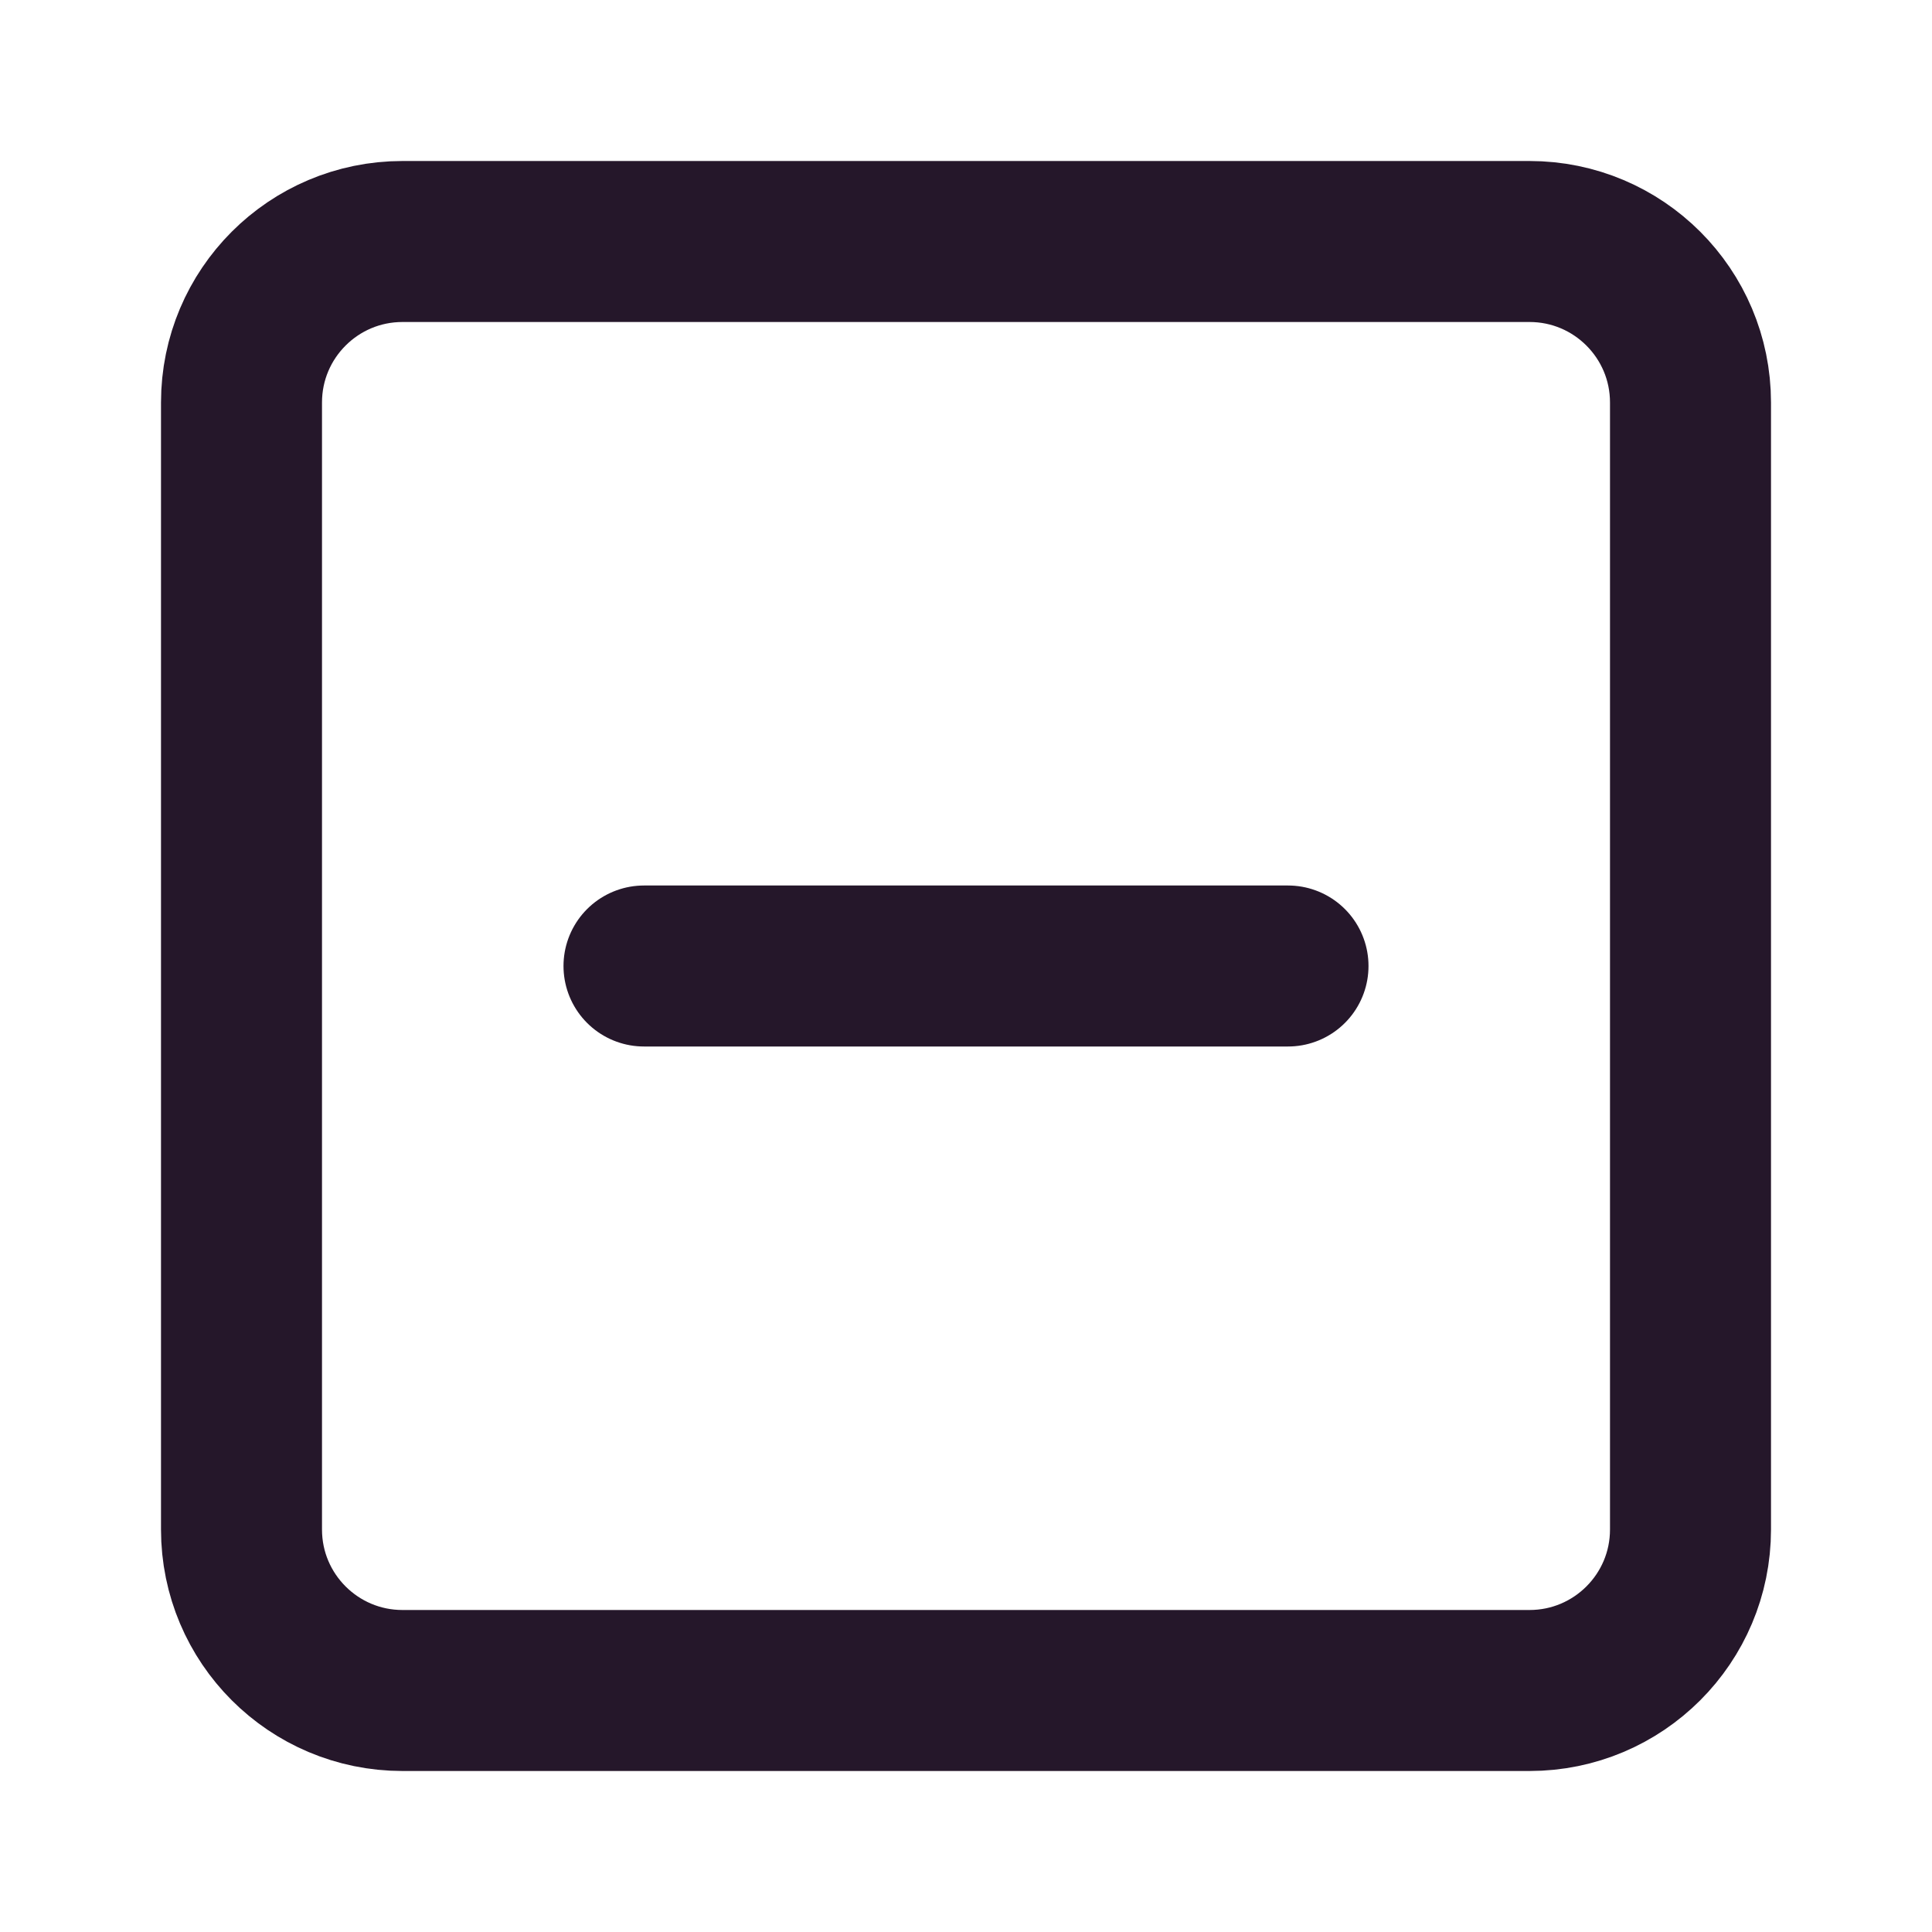
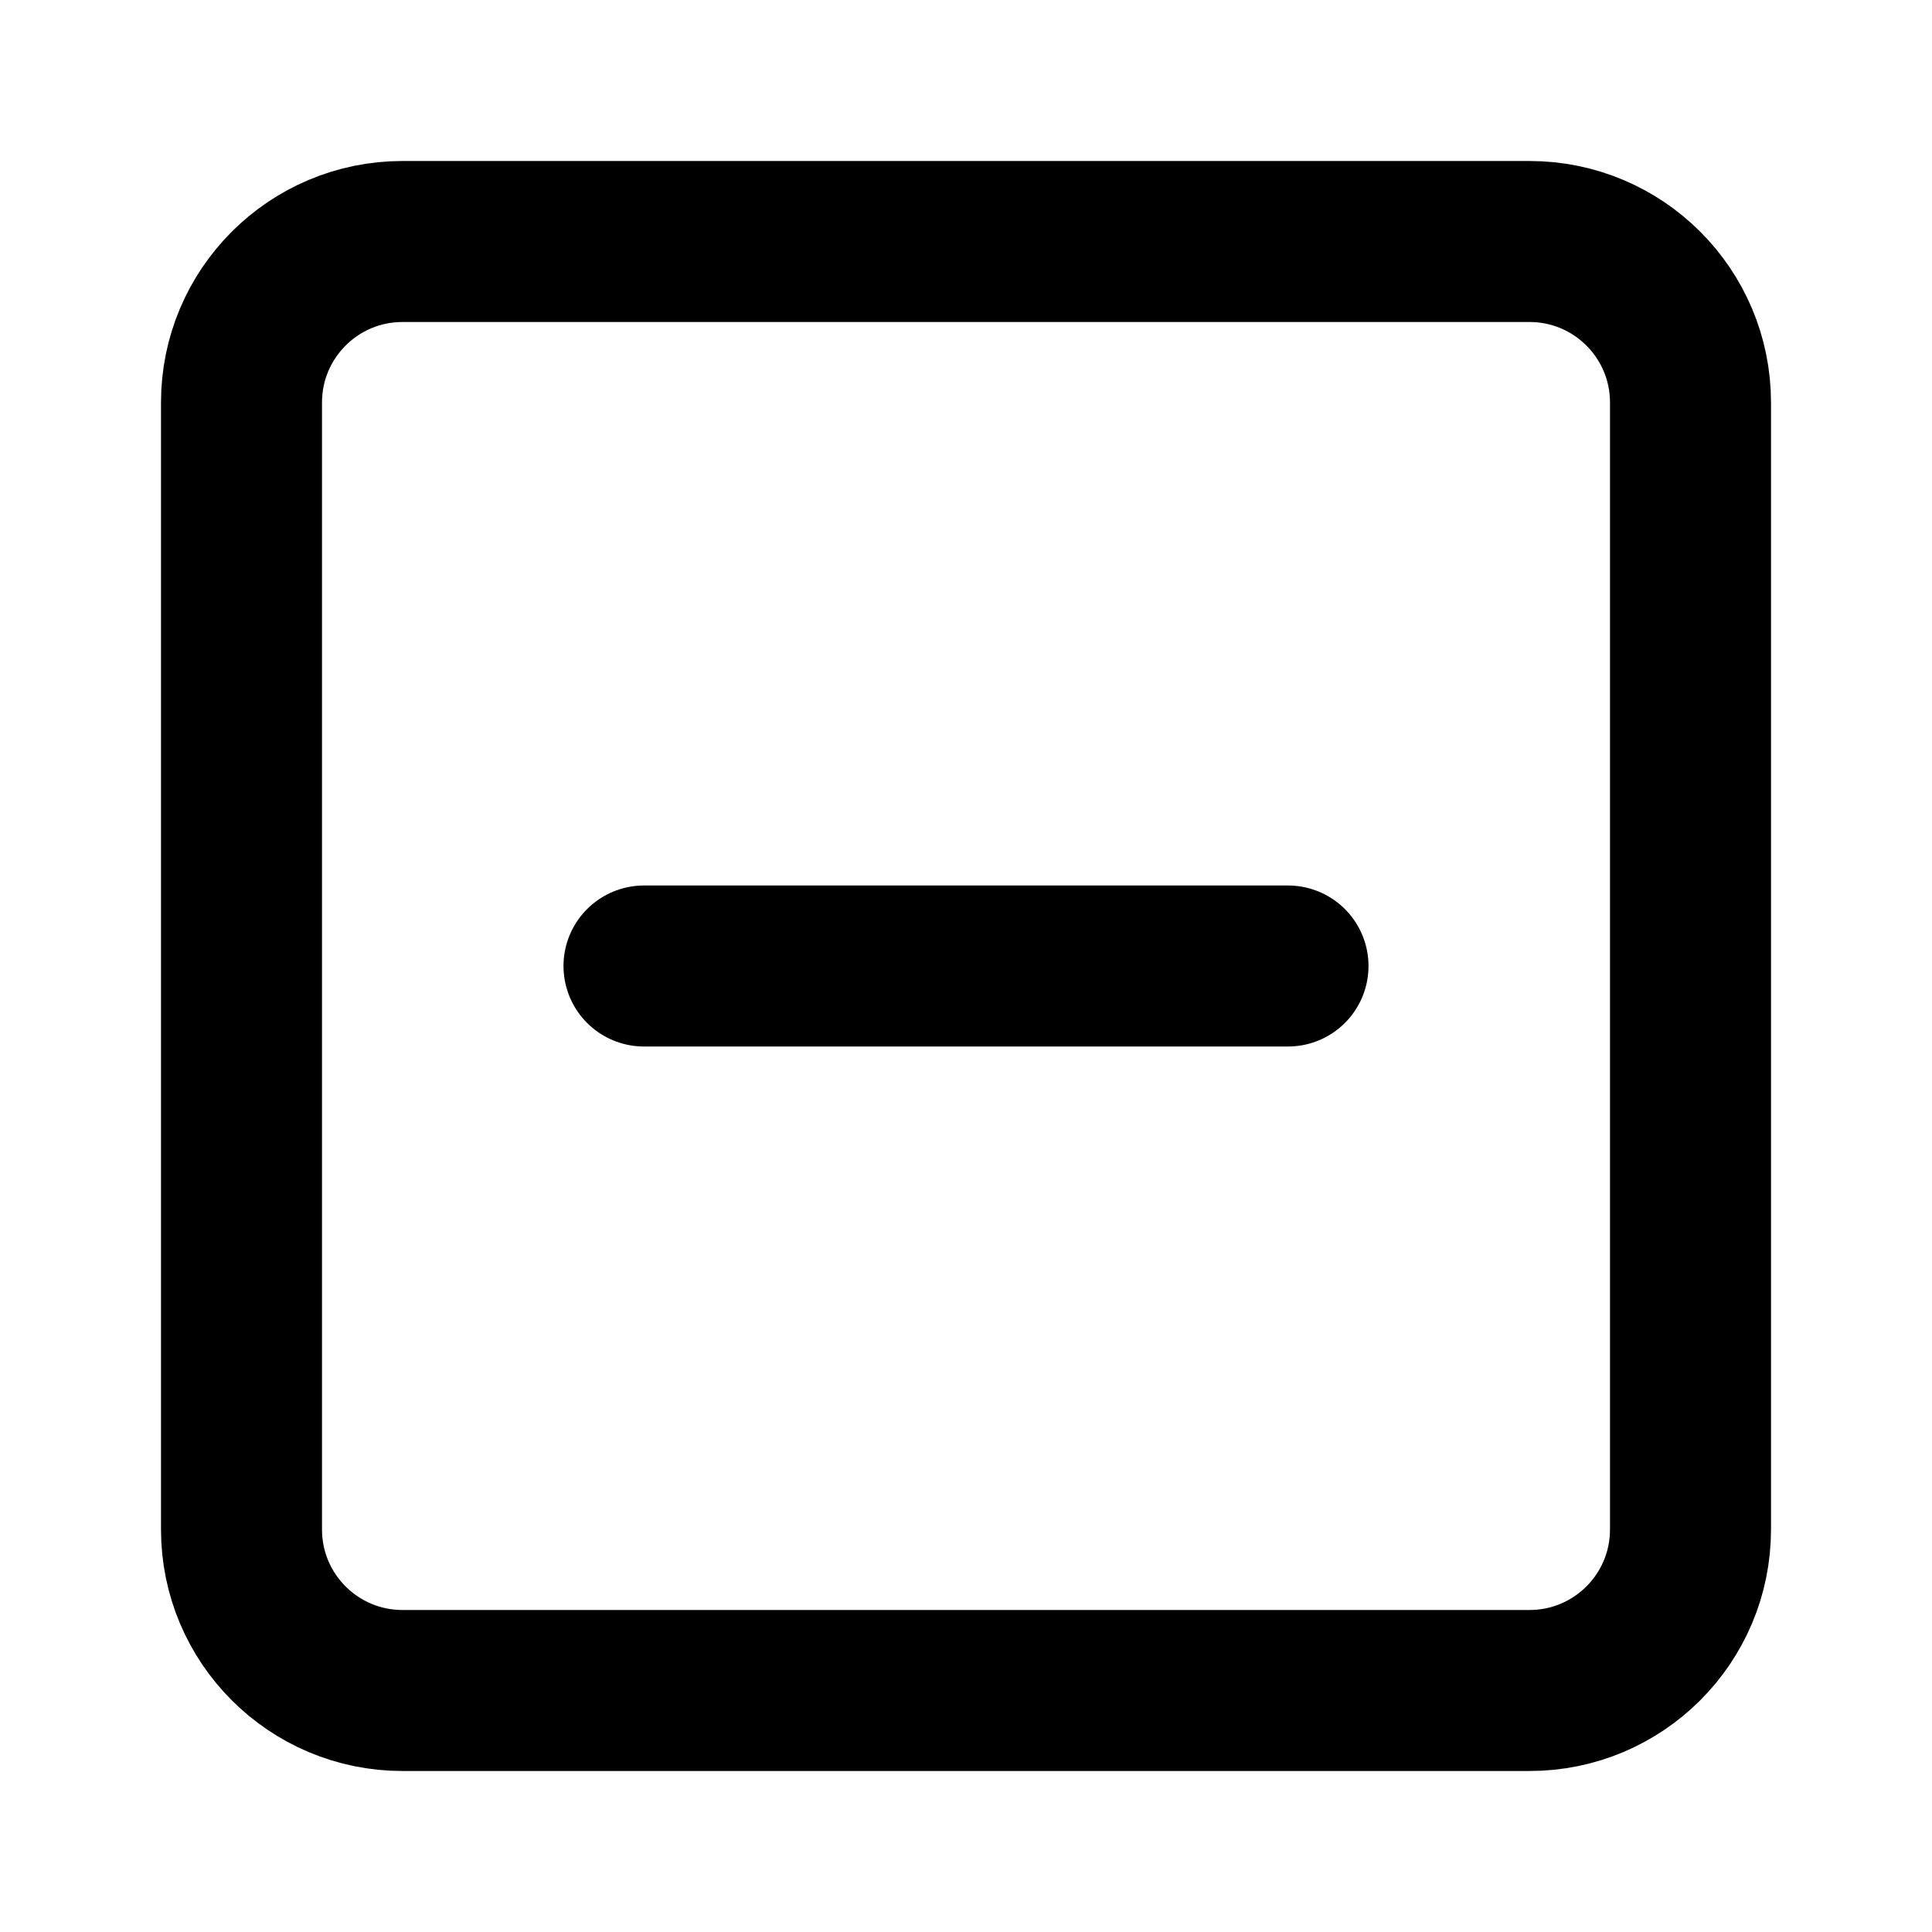
- <svg xmlns="http://www.w3.org/2000/svg" width="24" height="24" viewBox="0 0 24 24" fill="none" stroke="#25172a" stroke-width="2" stroke-linecap="round" stroke-linejoin="round" class="feather feather-minus-square">
+ <svg xmlns="http://www.w3.org/2000/svg" width="24" height="24" viewBox="0 0 24 24" fill="none" stroke="currentColor" stroke-width="2" stroke-linecap="round" stroke-linejoin="round" class="feather feather-minus-square">
  <rect x="3" y="3" width="18" height="18" rx="2" ry="2" />
  <line x1="8" y1="12" x2="16" y2="12" />
</svg>
